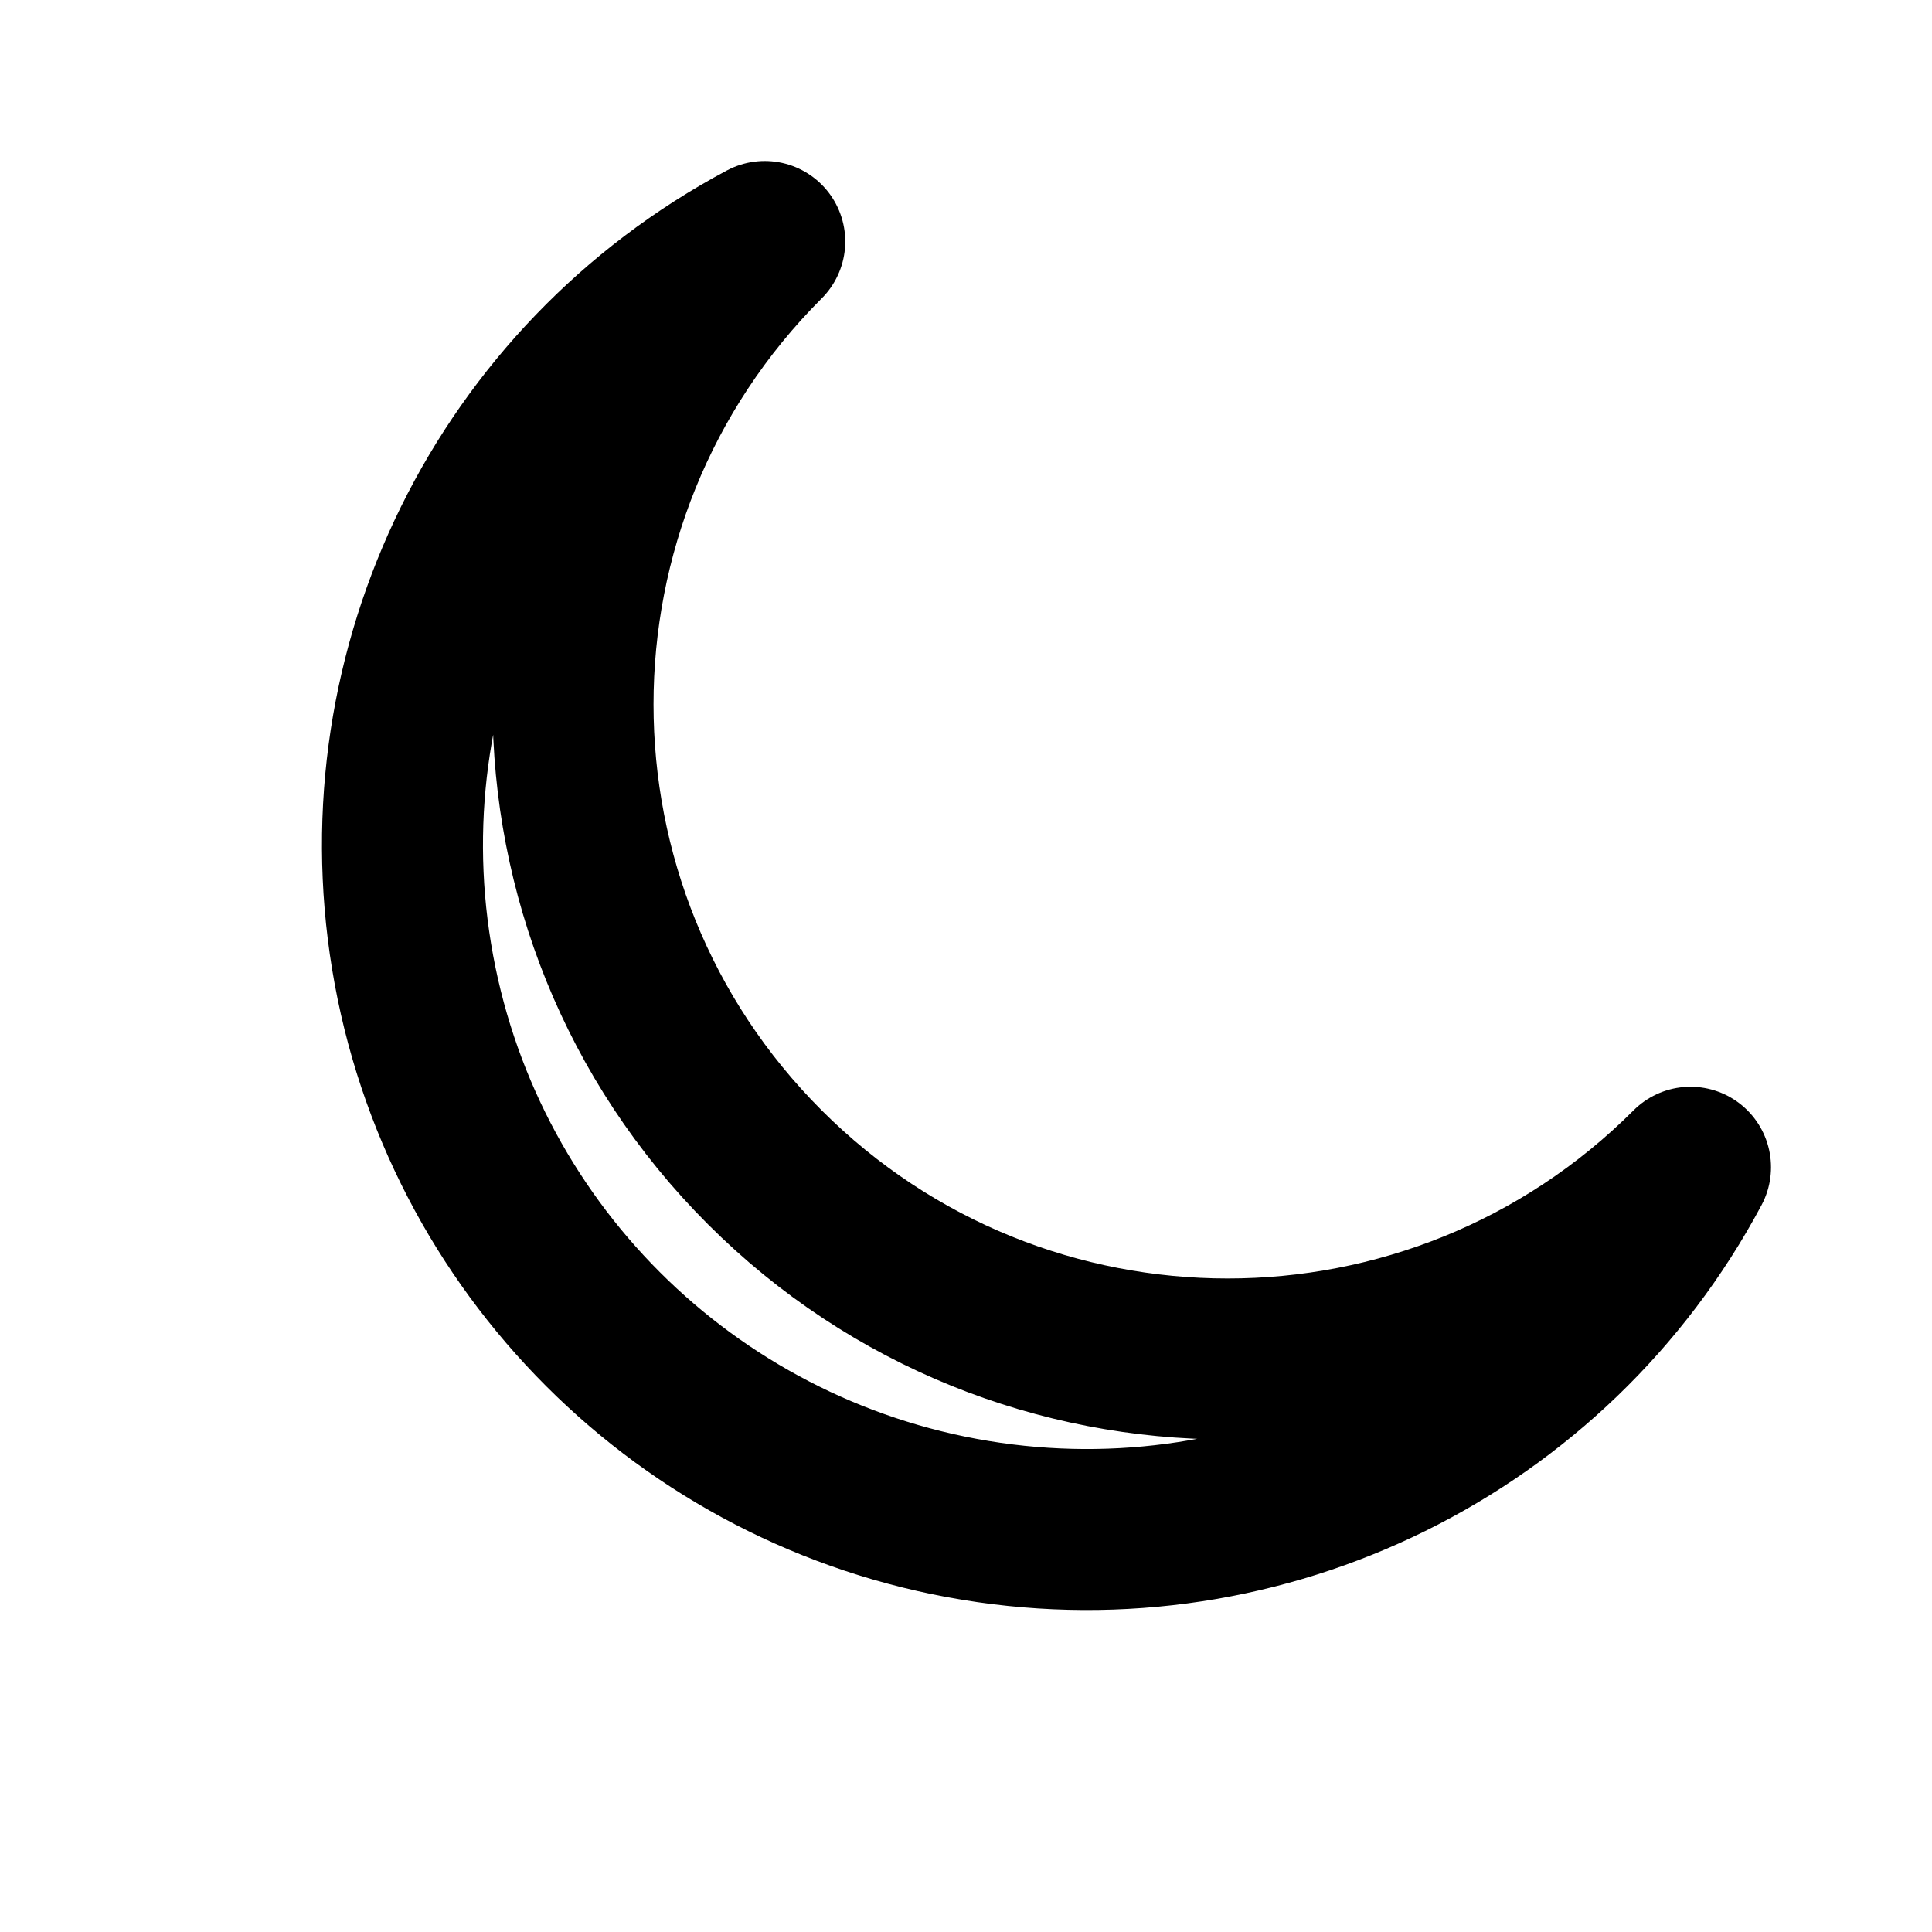
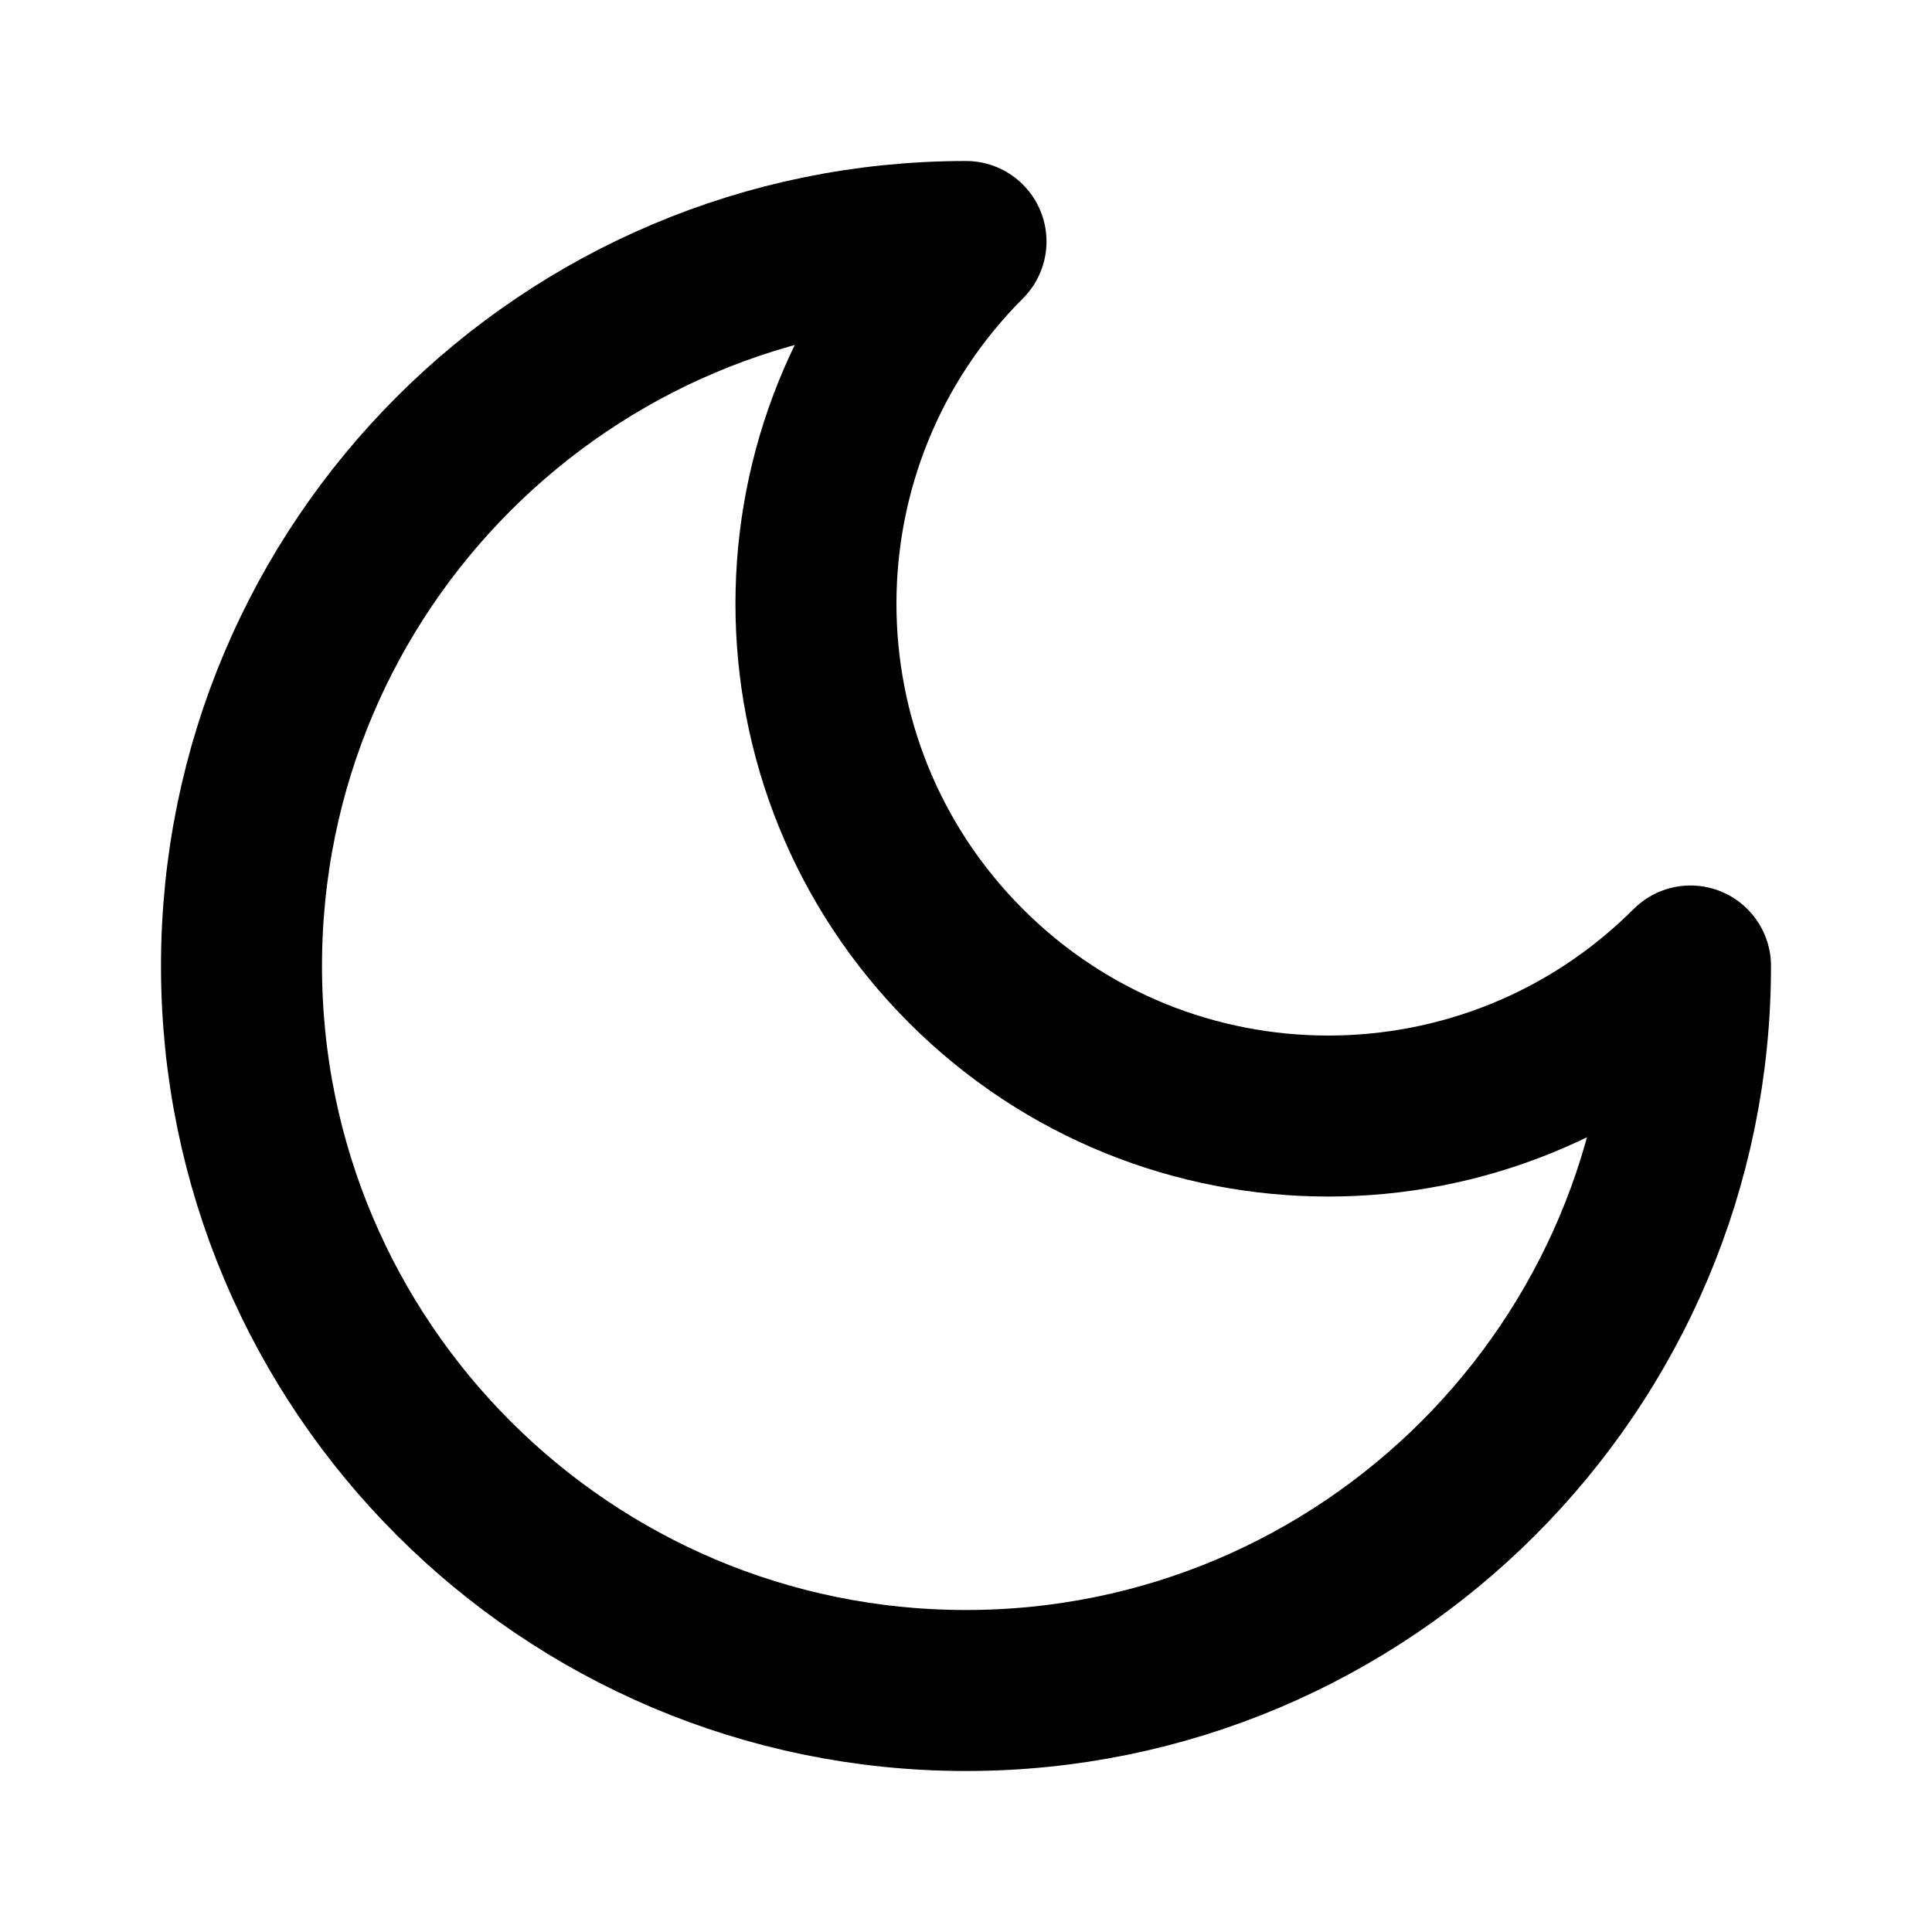
<svg xmlns="http://www.w3.org/2000/svg" width="24" height="24" viewBox="0 0 24 24" fill="none" stroke="currentColor" stroke-width="2" stroke-linecap="round" stroke-linejoin="round" aria-hidden="true">
-   <path d="M21 14.5A8.5 8.5 0 1 1 9.5 3 7 7 0 0 0 21 14.5z" />
+   <path d="M12 3a6 6 0 0 0 9 9 9 9 0 1 1-9-9Z" />
</svg>
